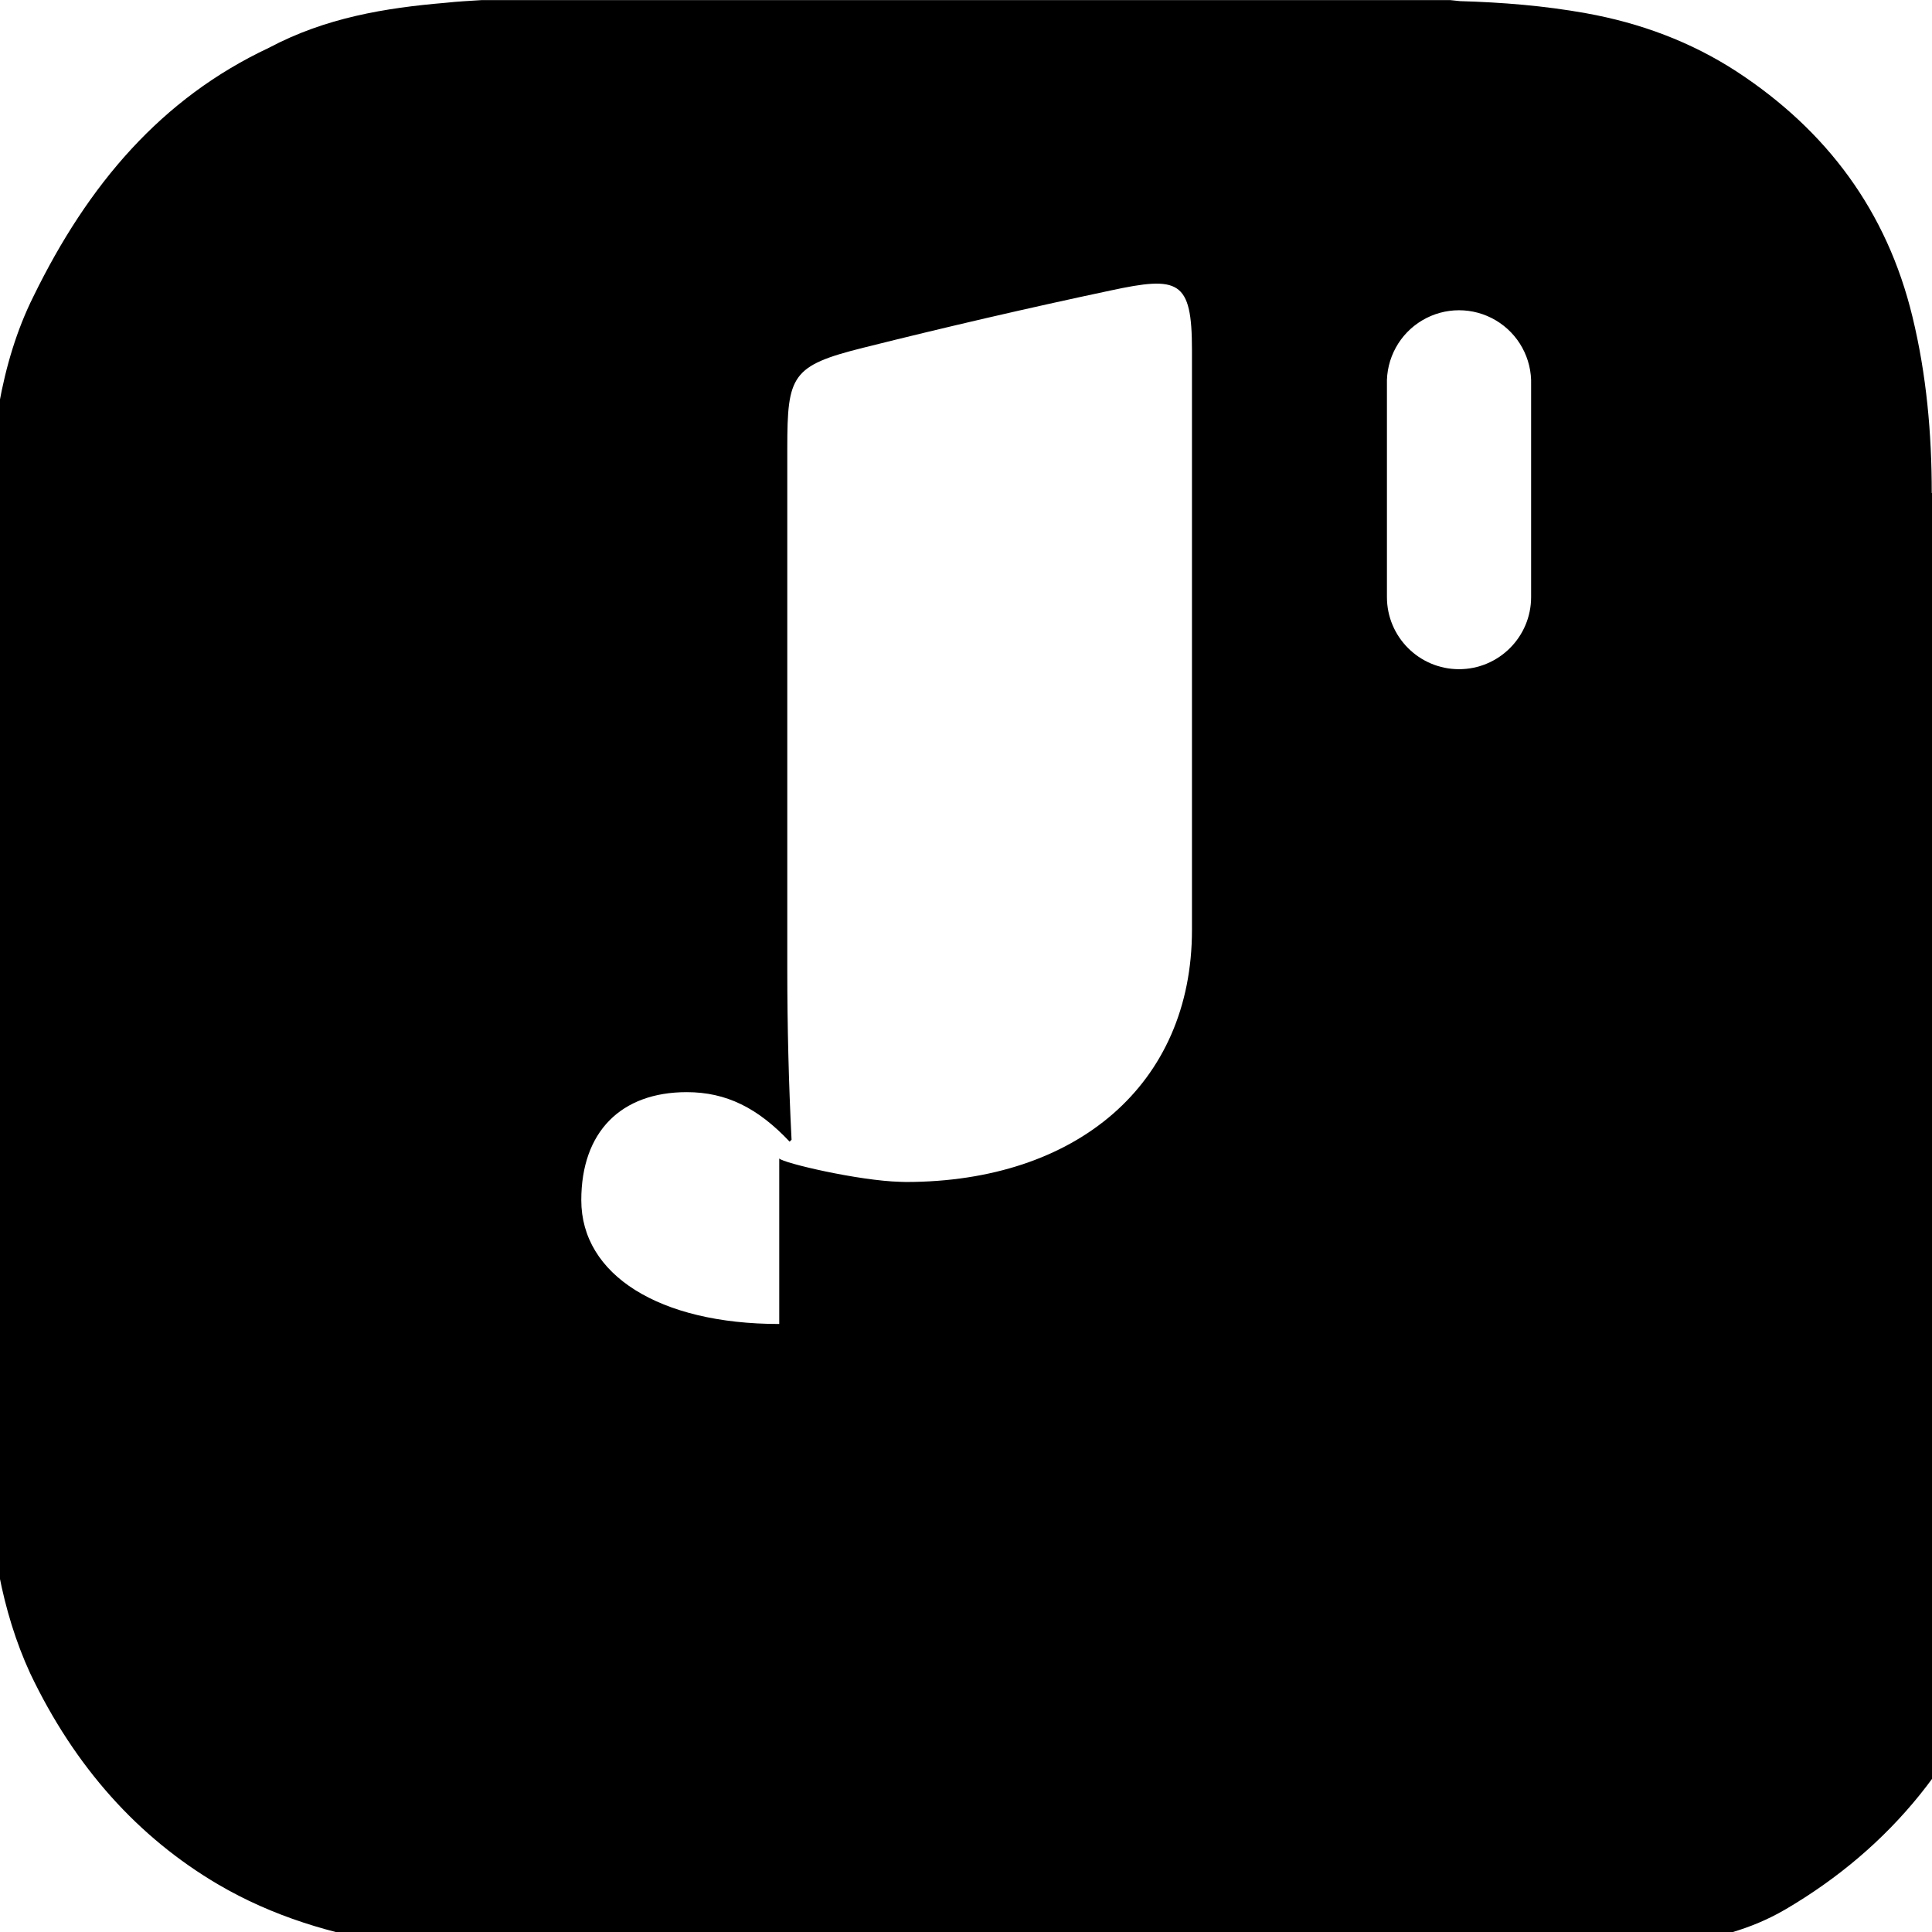
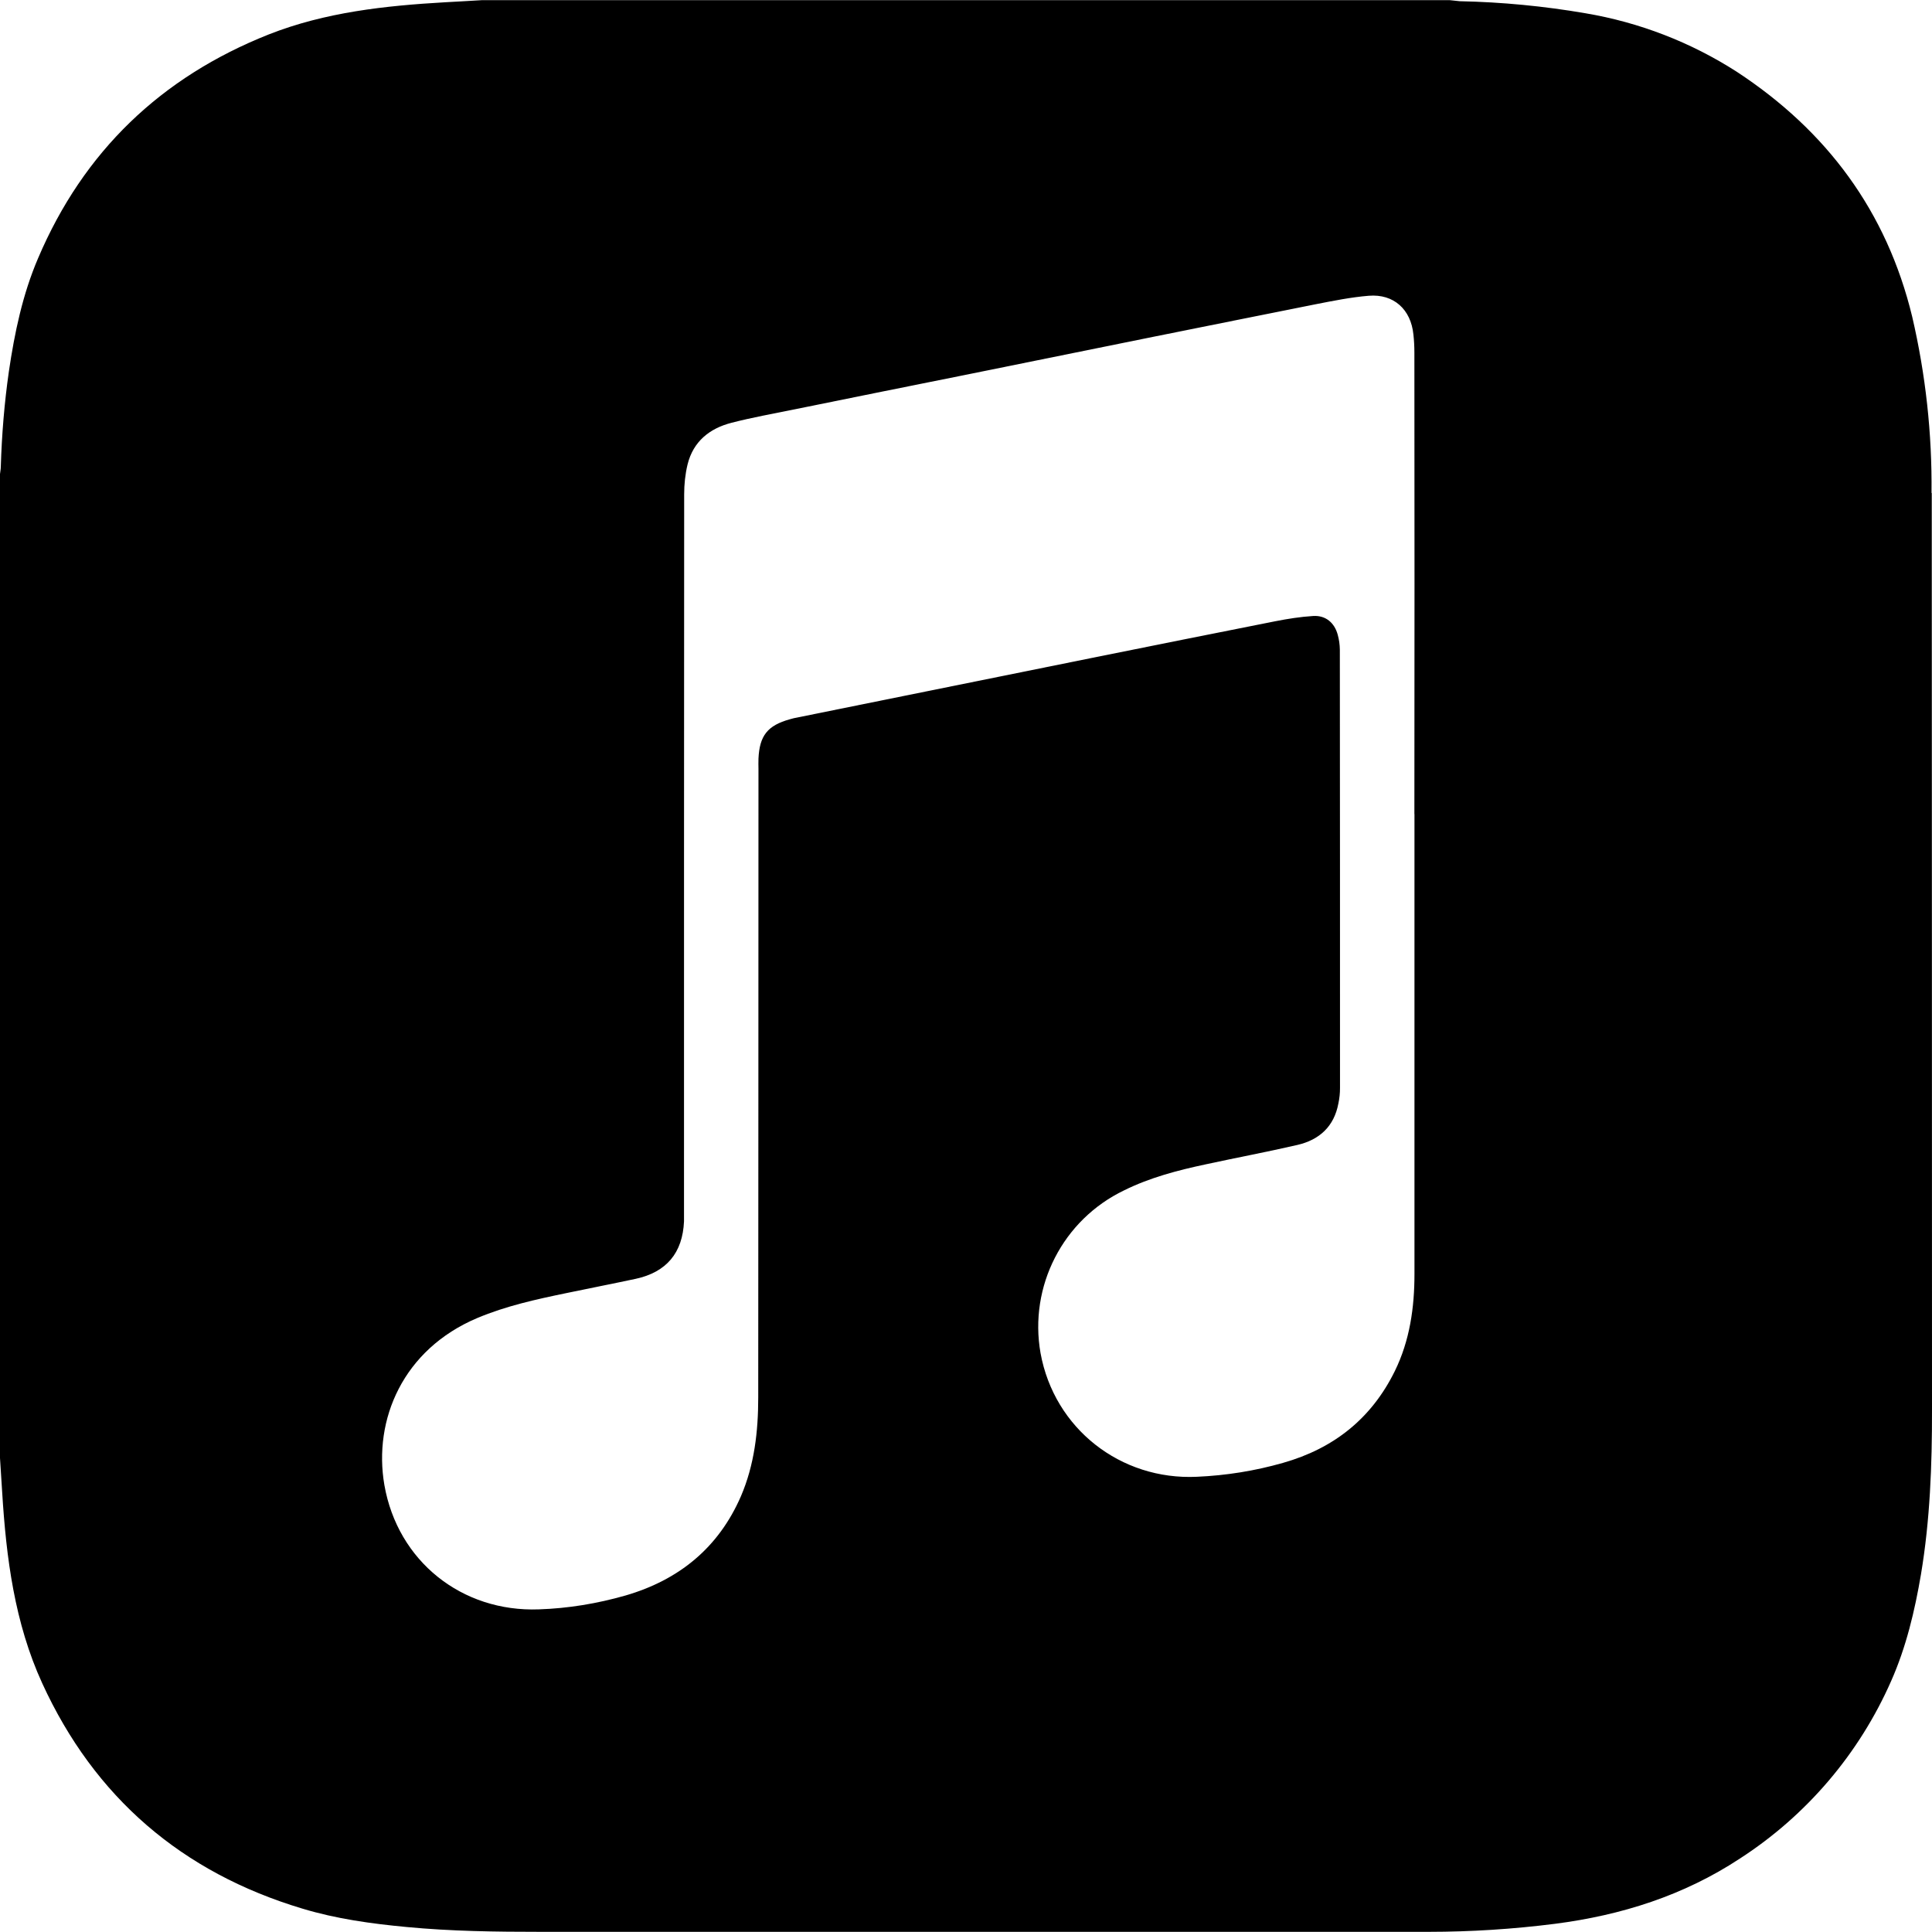
<svg xmlns="http://www.w3.org/2000/svg" viewBox="0 0 24 24" fill="currentColor">
-   <path d="M23.997 6.124c0-.738-.065-1.47-.24-2.19-.317-1.31-1.062-2.31-2.18-3.043C21.003.517 20.373.285 19.7.164c-.517-.093-1.038-.135-1.564-.15-.04-.003-.083-.01-.124-.013H5.988c-.152.01-.303.017-.455.034C4.786.098 4.043.22 3.34.594 2.004 1.222 1.095 2.291.416 3.681c-.21.42-.344.877-.428 1.342-.08.443-.133.892-.151 1.343-.01.18-.01.36-.01.541v10.9c0 .151.001.302.01.453.018.437.069.87.151 1.297.082.424.207.839.387 1.23.556 1.168 1.344 2.039 2.333 2.621.675.397 1.422.622 2.198.743.49.076.994.111 1.493.125.152.004.305.01.458.01h12.033c.148 0 .297-.006.444-.01.501-.014 1.005-.05 1.495-.125.463-.071.914-.177 1.347-.43 1.316-.77 2.244-1.909 2.714-3.384.2-.629.263-1.288.299-1.943.024-.4.035-.801.035-1.202V6.124zM9.68 16.447c-1.492 0-2.459-.611-2.459-1.538 0-.848.492-1.342 1.31-1.342.492 0 .884.197 1.278.615l.024-.024c-.036-.71-.053-1.422-.053-2.114V5.568c0-.907.053-1.026.947-1.249 1.022-.256 2.045-.493 3.067-.71.849-.183 1.013-.13 1.013.738v7.206c0 1.919-1.435 3.13-3.554 3.13-.023 0-.046-.001-.07-.002-.515-.013-1.455-.233-1.503-.29zm8.444-8.134a.896.896 0 0 1-.895-.896V4.78a.896.896 0 1 1 1.791 0v2.637a.896.896 0 0 1-.896.896z" />
+   <path d="M23.994 6.124a9.23 9.23 0 00-.24-2.19c-.317-1.31-1.062-2.31-2.18-3.043a5.022 5.022 0 00-1.877-.726 10.496 10.496 0 00-1.564-.15c-.04-.003-.083-.01-.124-.013H5.986c-.152.01-.303.017-.455.026-.747.043-1.49.123-2.193.4-1.336.53-2.3 1.452-2.865 2.78-.192.448-.292.925-.363 1.408-.056.392-.088.785-.1 1.18 0 .032-.007.062-.01.093v12.223c.01.14.017.283.027.424.05.815.154 1.624.497 2.373.65 1.42 1.738 2.353 3.234 2.801.42.127.856.187 1.293.228.555.053 1.11.06 1.667.06h11.03a12.5 12.5 0 001.57-.1c.822-.106 1.596-.35 2.295-.81a5.046 5.046 0 001.88-2.207c.186-.42.293-.87.37-1.324.113-.675.138-1.358.137-2.04-.002-3.8 0-7.595-.003-11.393zm-6.423 3.99v5.712c0 .417-.058.827-.244 1.206-.29.59-.76.962-1.388 1.14-.35.1-.706.157-1.07.173-.95.045-1.773-.6-1.943-1.536a1.88 1.88 0 011.038-2.022c.323-.16.67-.25 1.018-.324.378-.082.758-.153 1.134-.24.274-.063.457-.23.51-.516a.904.904 0 00.02-.193c0-1.815 0-3.63-.002-5.443a.725.725 0 00-.026-.185c-.04-.15-.15-.243-.304-.234-.16.01-.318.035-.475.066-.76.15-1.52.303-2.28.456l-2.325.47-1.374.278c-.016.003-.032.01-.048.013-.277.077-.377.203-.39.49-.002.042 0 .086 0 .13-.002 2.602 0 5.204-.003 7.805 0 .42-.047.836-.215 1.227-.278.64-.77 1.04-1.434 1.233-.35.1-.71.16-1.075.172-.96.036-1.755-.6-1.92-1.544-.14-.812.23-1.685 1.154-2.075.357-.15.73-.232 1.108-.31.287-.06.575-.116.86-.177.383-.083.583-.323.6-.714v-.15c0-2.96 0-5.922.002-8.882 0-.123.013-.25.042-.37.07-.285.273-.448.546-.518.255-.066.515-.112.774-.165.733-.15 1.466-.296 2.2-.444l2.27-.46c.67-.134 1.34-.27 2.01-.403.22-.043.442-.088.663-.106.31-.025.523.17.554.482.008.073.012.148.012.223.002 1.91.002 3.822 0 5.732z" />
</svg>
